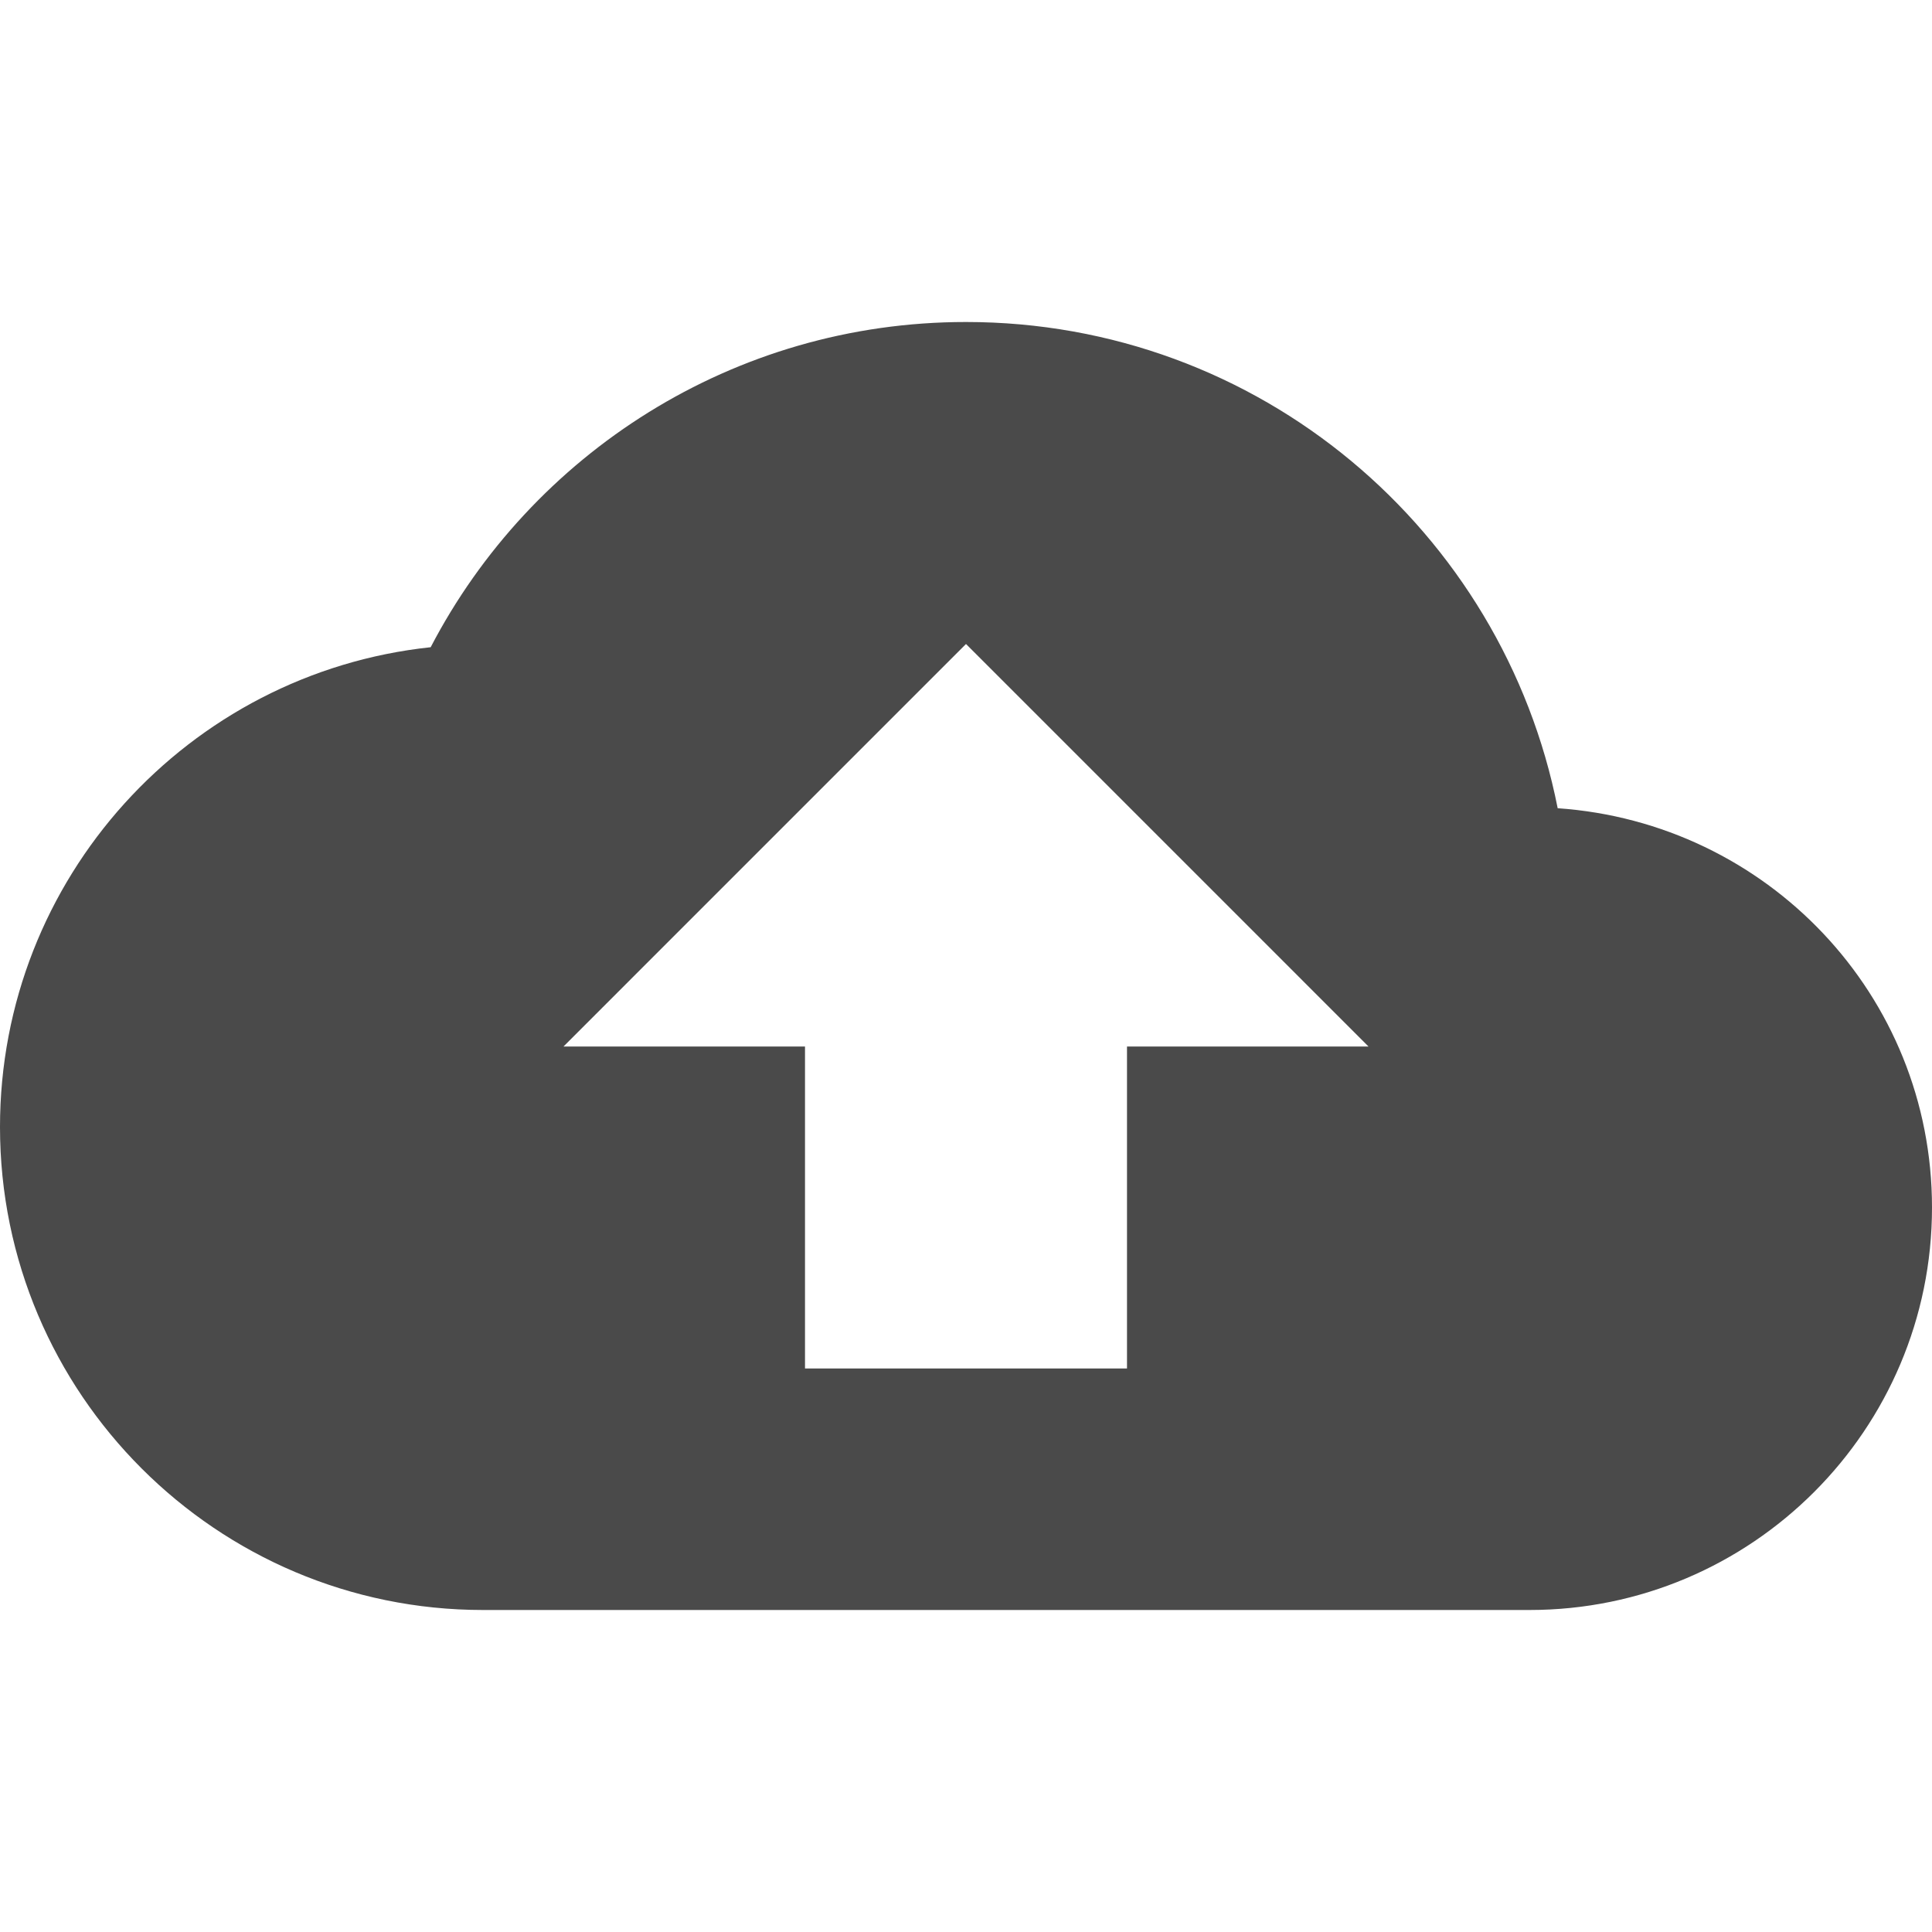
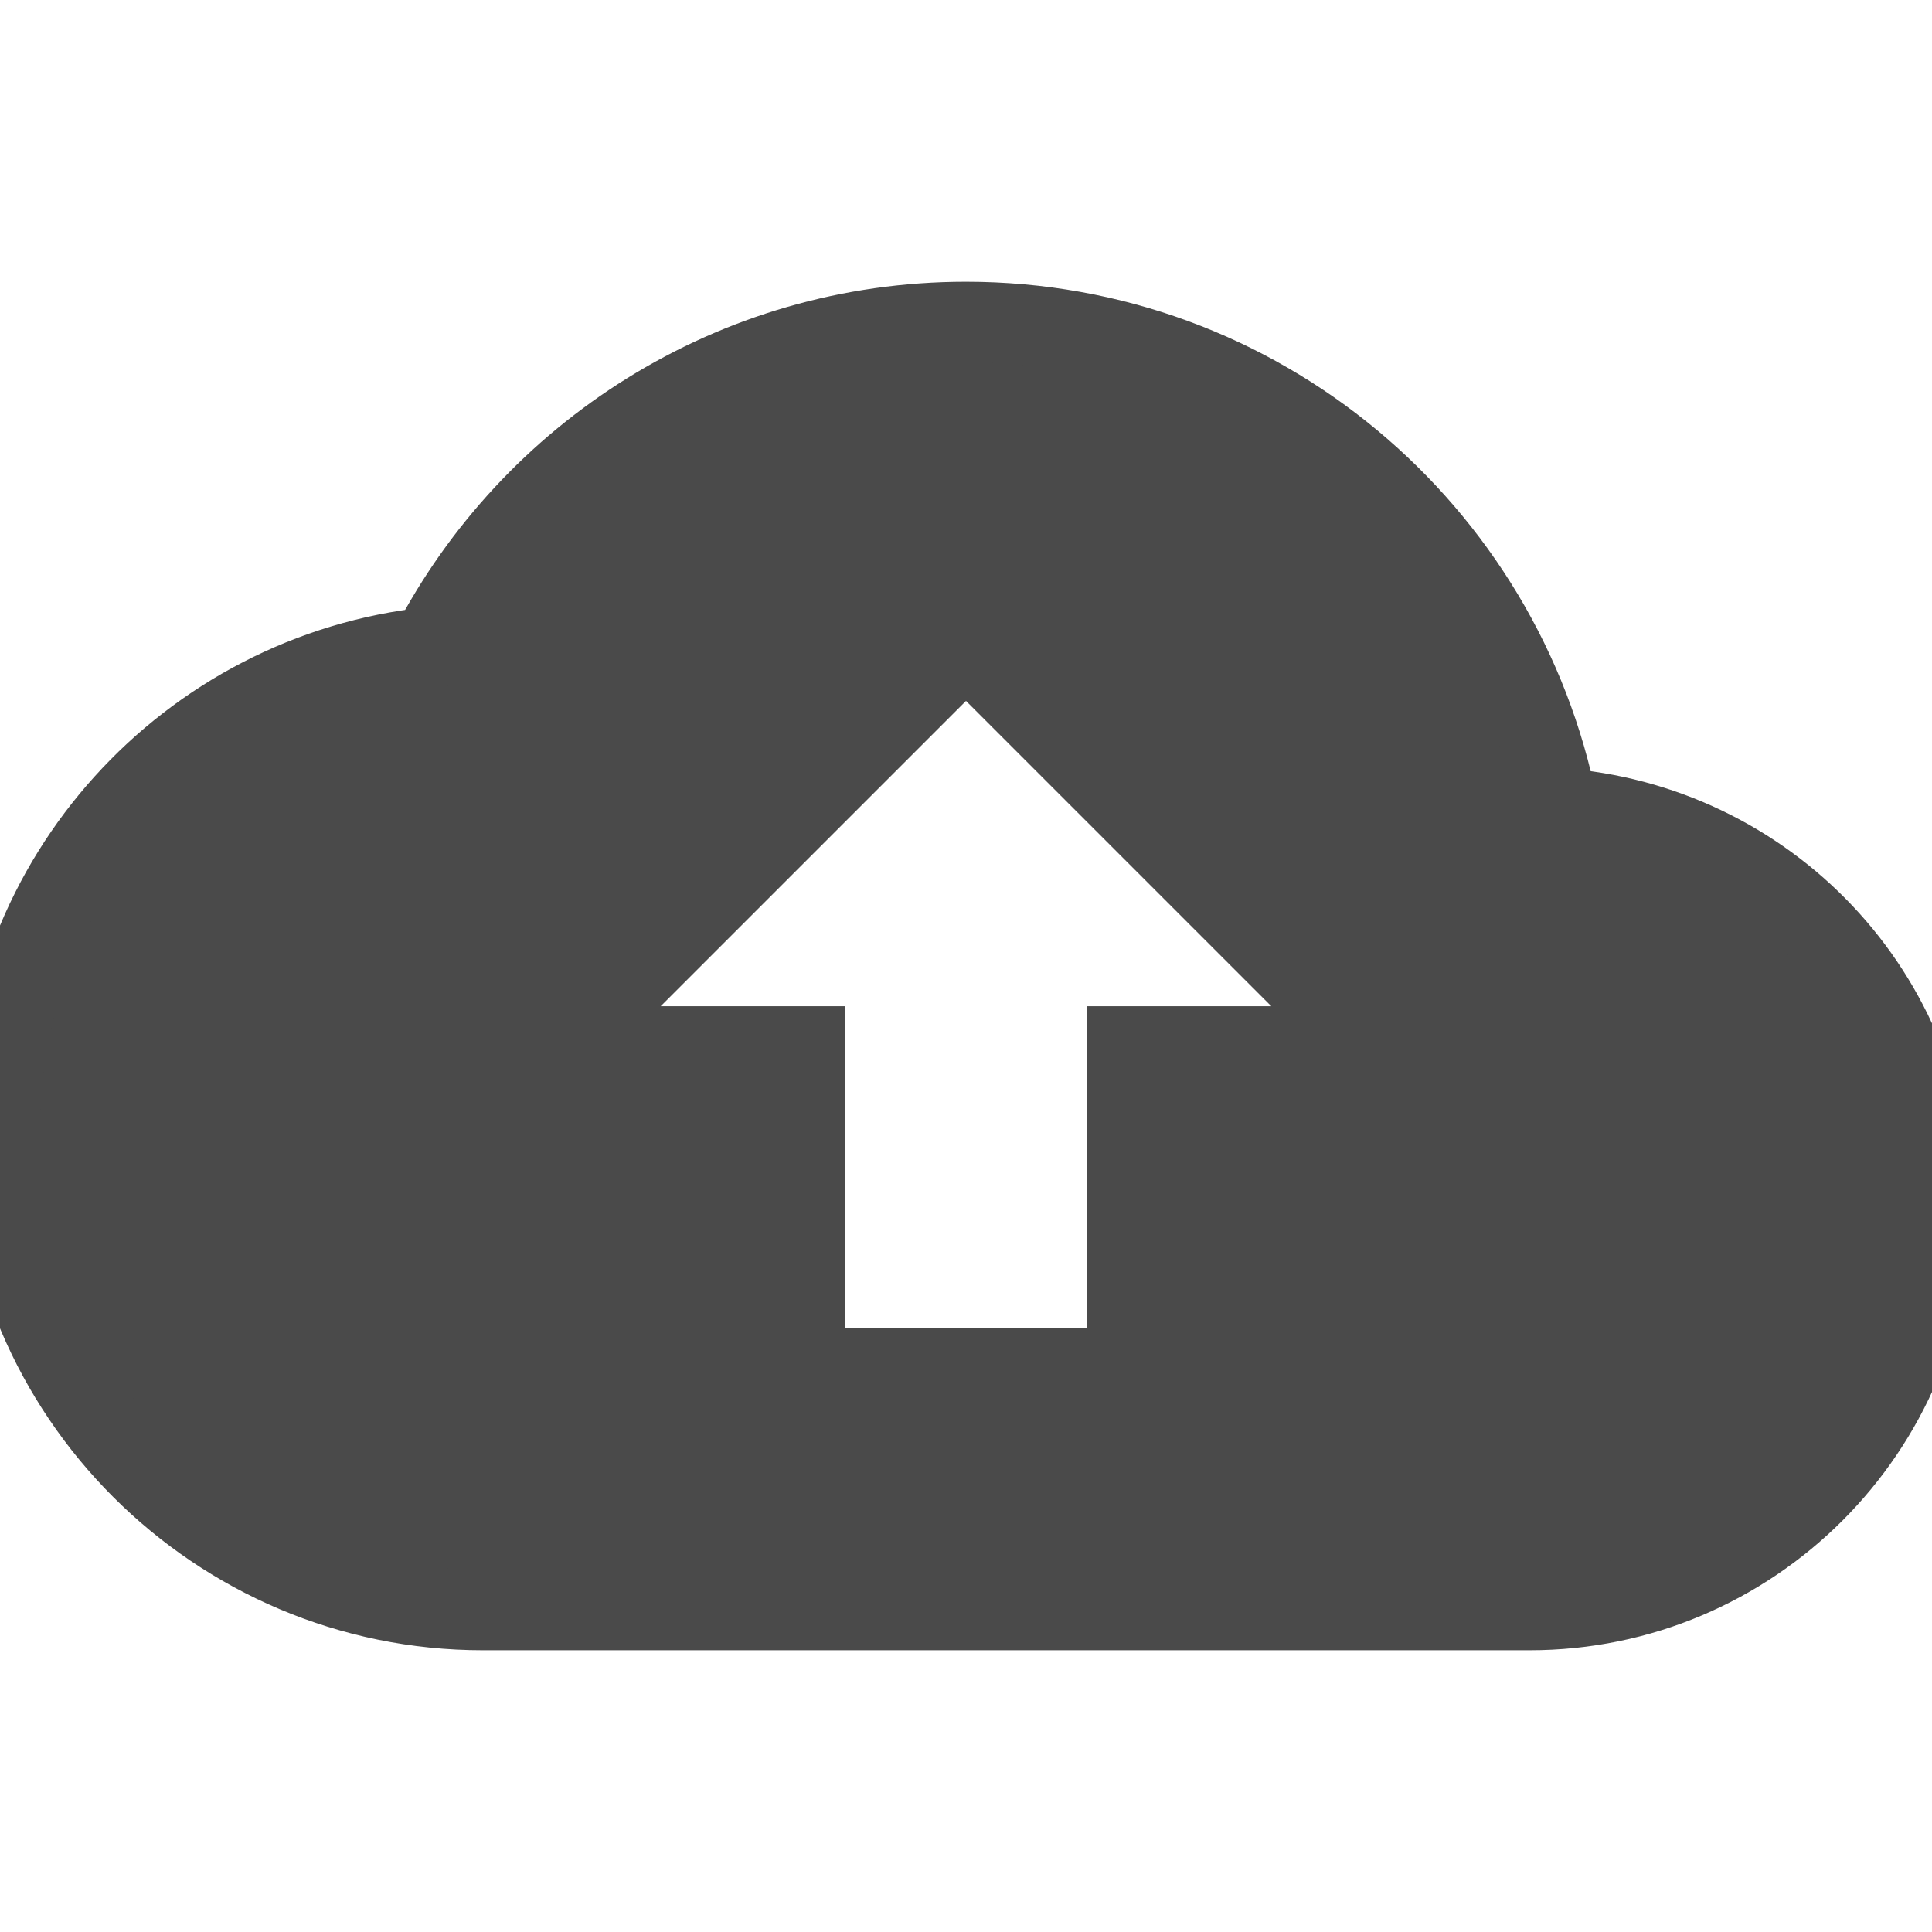
<svg xmlns="http://www.w3.org/2000/svg" fill="#000000" height="22" viewBox="0 0 24 24" width="22">
  <path d="M0 0h24v24H0z" fill="none" />
-   <path d="M19.35 10.04C18.67 6.59 15.64 4 12 4 9.11 4 6.6 5.64 5.35 8.04 2.34 8.36 0 10.91 0 14c0 3.31 2.69 6 6 6h13c2.76 0 5-2.24 5-5 0-2.64-2.05-4.78-4.65-4.96zM14 13v4h-4v-4H7l5-5 5 5h-3z" fill="#4A4A4A" />
+   <path d="M19.35 10.04C18.67 6.59 15.64 4 12 4 9.11 4 6.6 5.64 5.35 8.04 2.34 8.36 0 10.91 0 14c0 3.31 2.69 6 6 6h13c2.76 0 5-2.24 5-5 0-2.64-2.05-4.78-4.65-4.96zM14 13v4h-4v-4H7l5-5 5 5h-3z" fill="#4A4A4A" stroke="#4A4A4A" />
</svg>
